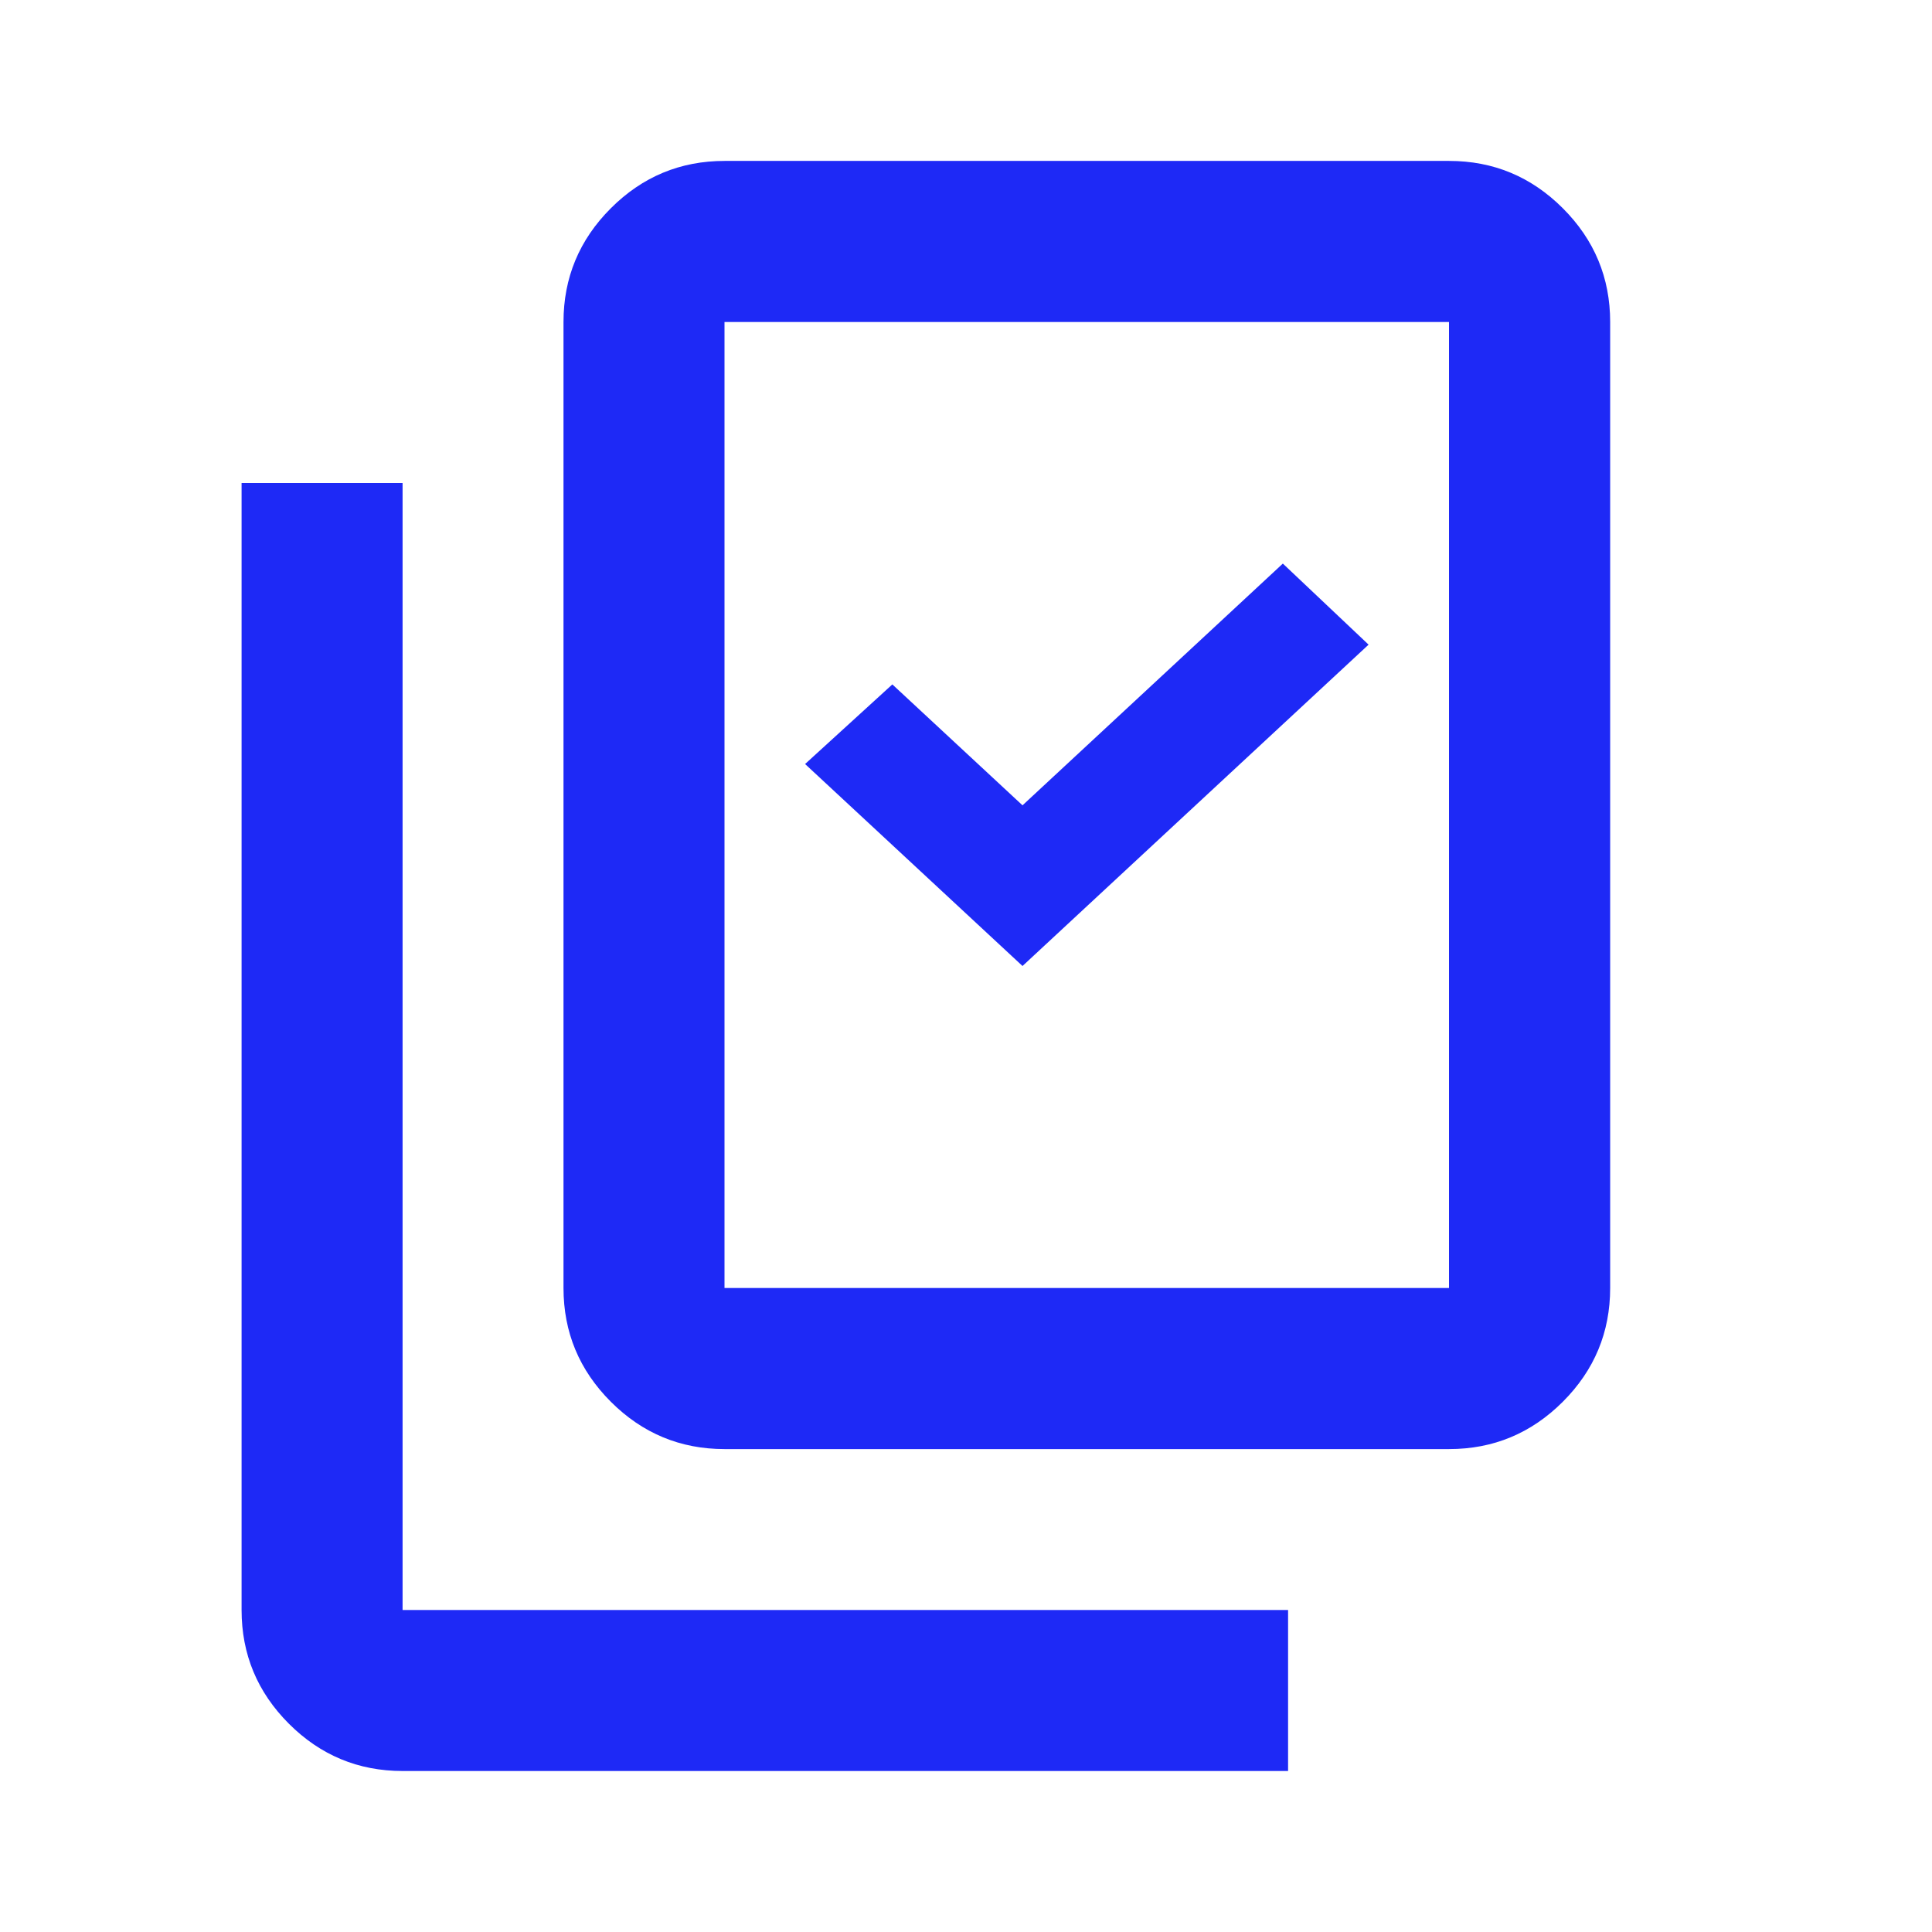
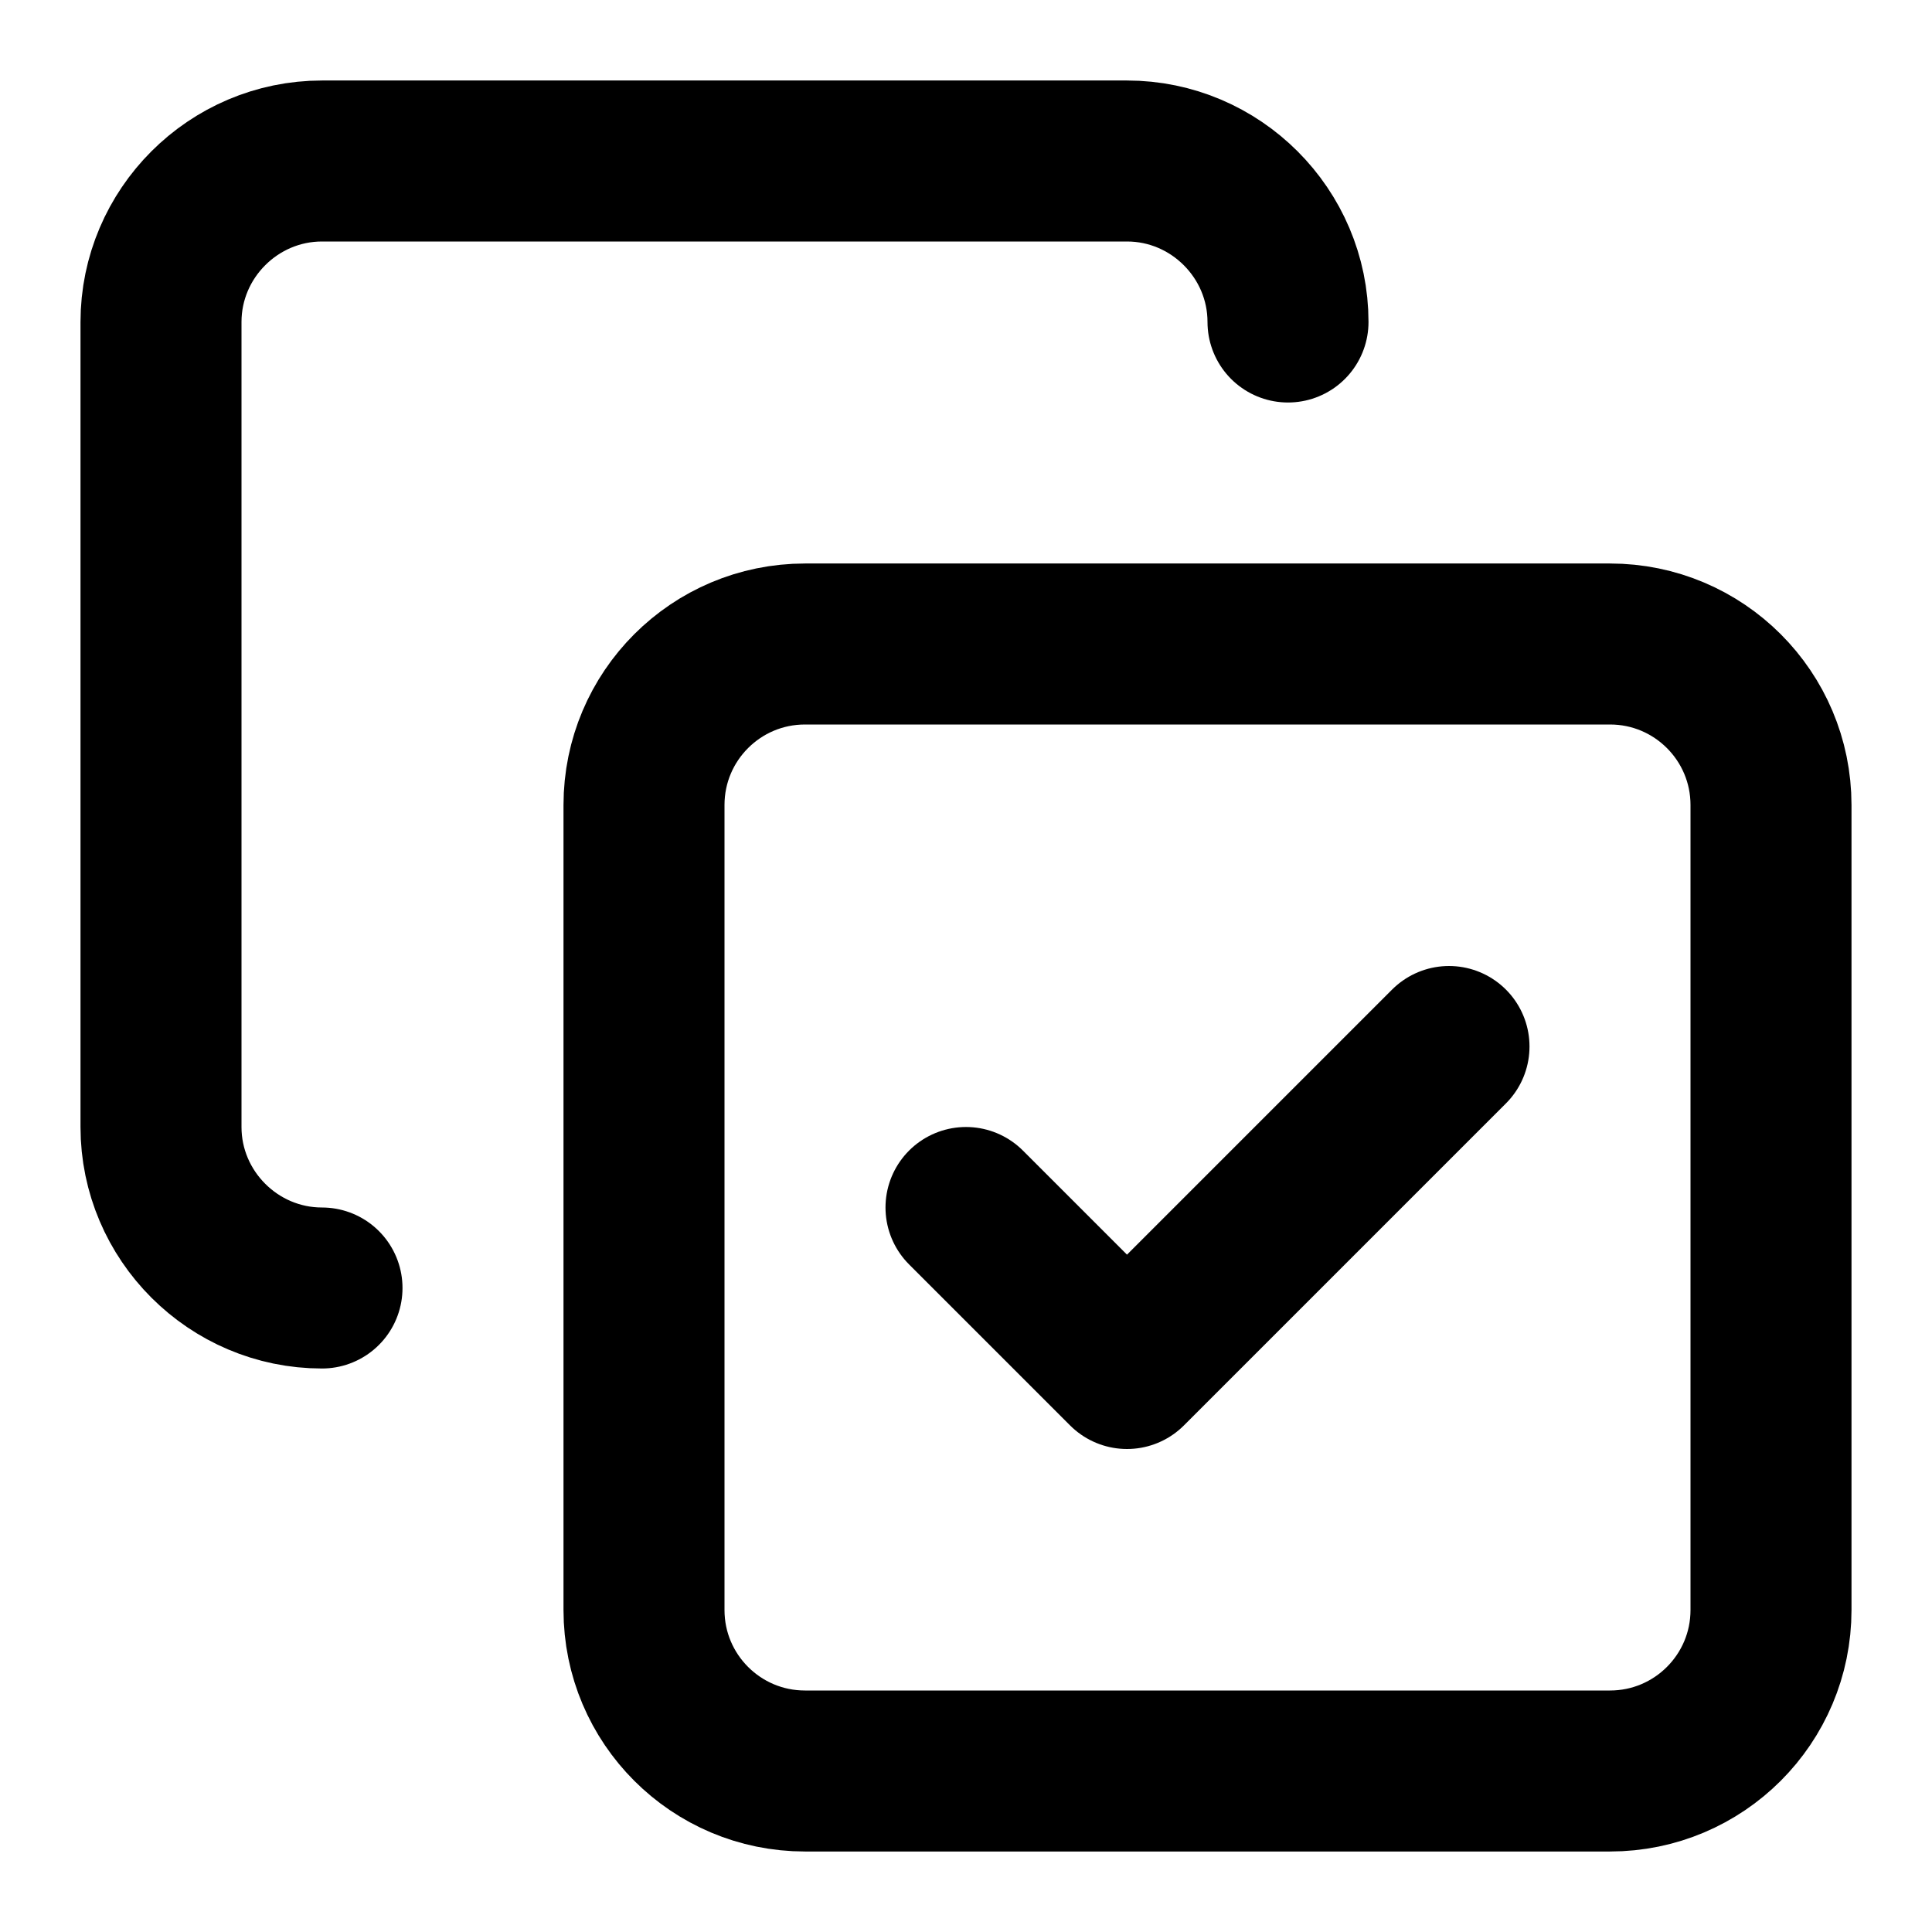
- <svg xmlns="http://www.w3.org/2000/svg" viewBox="0 0 24 24">
-   <path fill="#1E29F6" clip-rule="evenodd" d="m7.588 17.413c.392.392.863.588 1.413.588h9c.55 0 1.021-.196 1.413-.588s.588-.863.588-1.413v-12c0-.55-.196-1.021-.588-1.413s-.863-.588-1.413-.588h-9c-.55 0-1.021.196-1.413.588s-.588.863-.588 1.413v12c0 .55.196 1.021.588 1.413zm10.412-1.413h-9v-12h9zm-14.412 5.412c.392.392.863.588 1.413.588h11v-2h-11v-14h-2v14c0 .55.196 1.021.588 1.413zm9.114-9.412-2.701-2.509 1.084-.989 1.617 1.502 3.234-3.003 1.065 1.007z" fill-rule="evenodd" />
+ <svg xmlns="http://www.w3.org/2000/svg" width="24" height="24" viewBox="0 0 24 24" fill="none" stroke="currentColor" stroke-width="2" stroke-linecap="round" stroke-linejoin="round" class="lucide lucide-copy-check-icon lucide-copy-check">
+   <path d="m12 15 2 2 4-4" />
+   <rect width="14" height="14" x="8" y="8" rx="2" ry="2" />
+   <path d="M4 16c-1.1 0-2-.9-2-2V4c0-1.1.9-2 2-2h10c1.1 0 2 .9 2 2" />
</svg>
